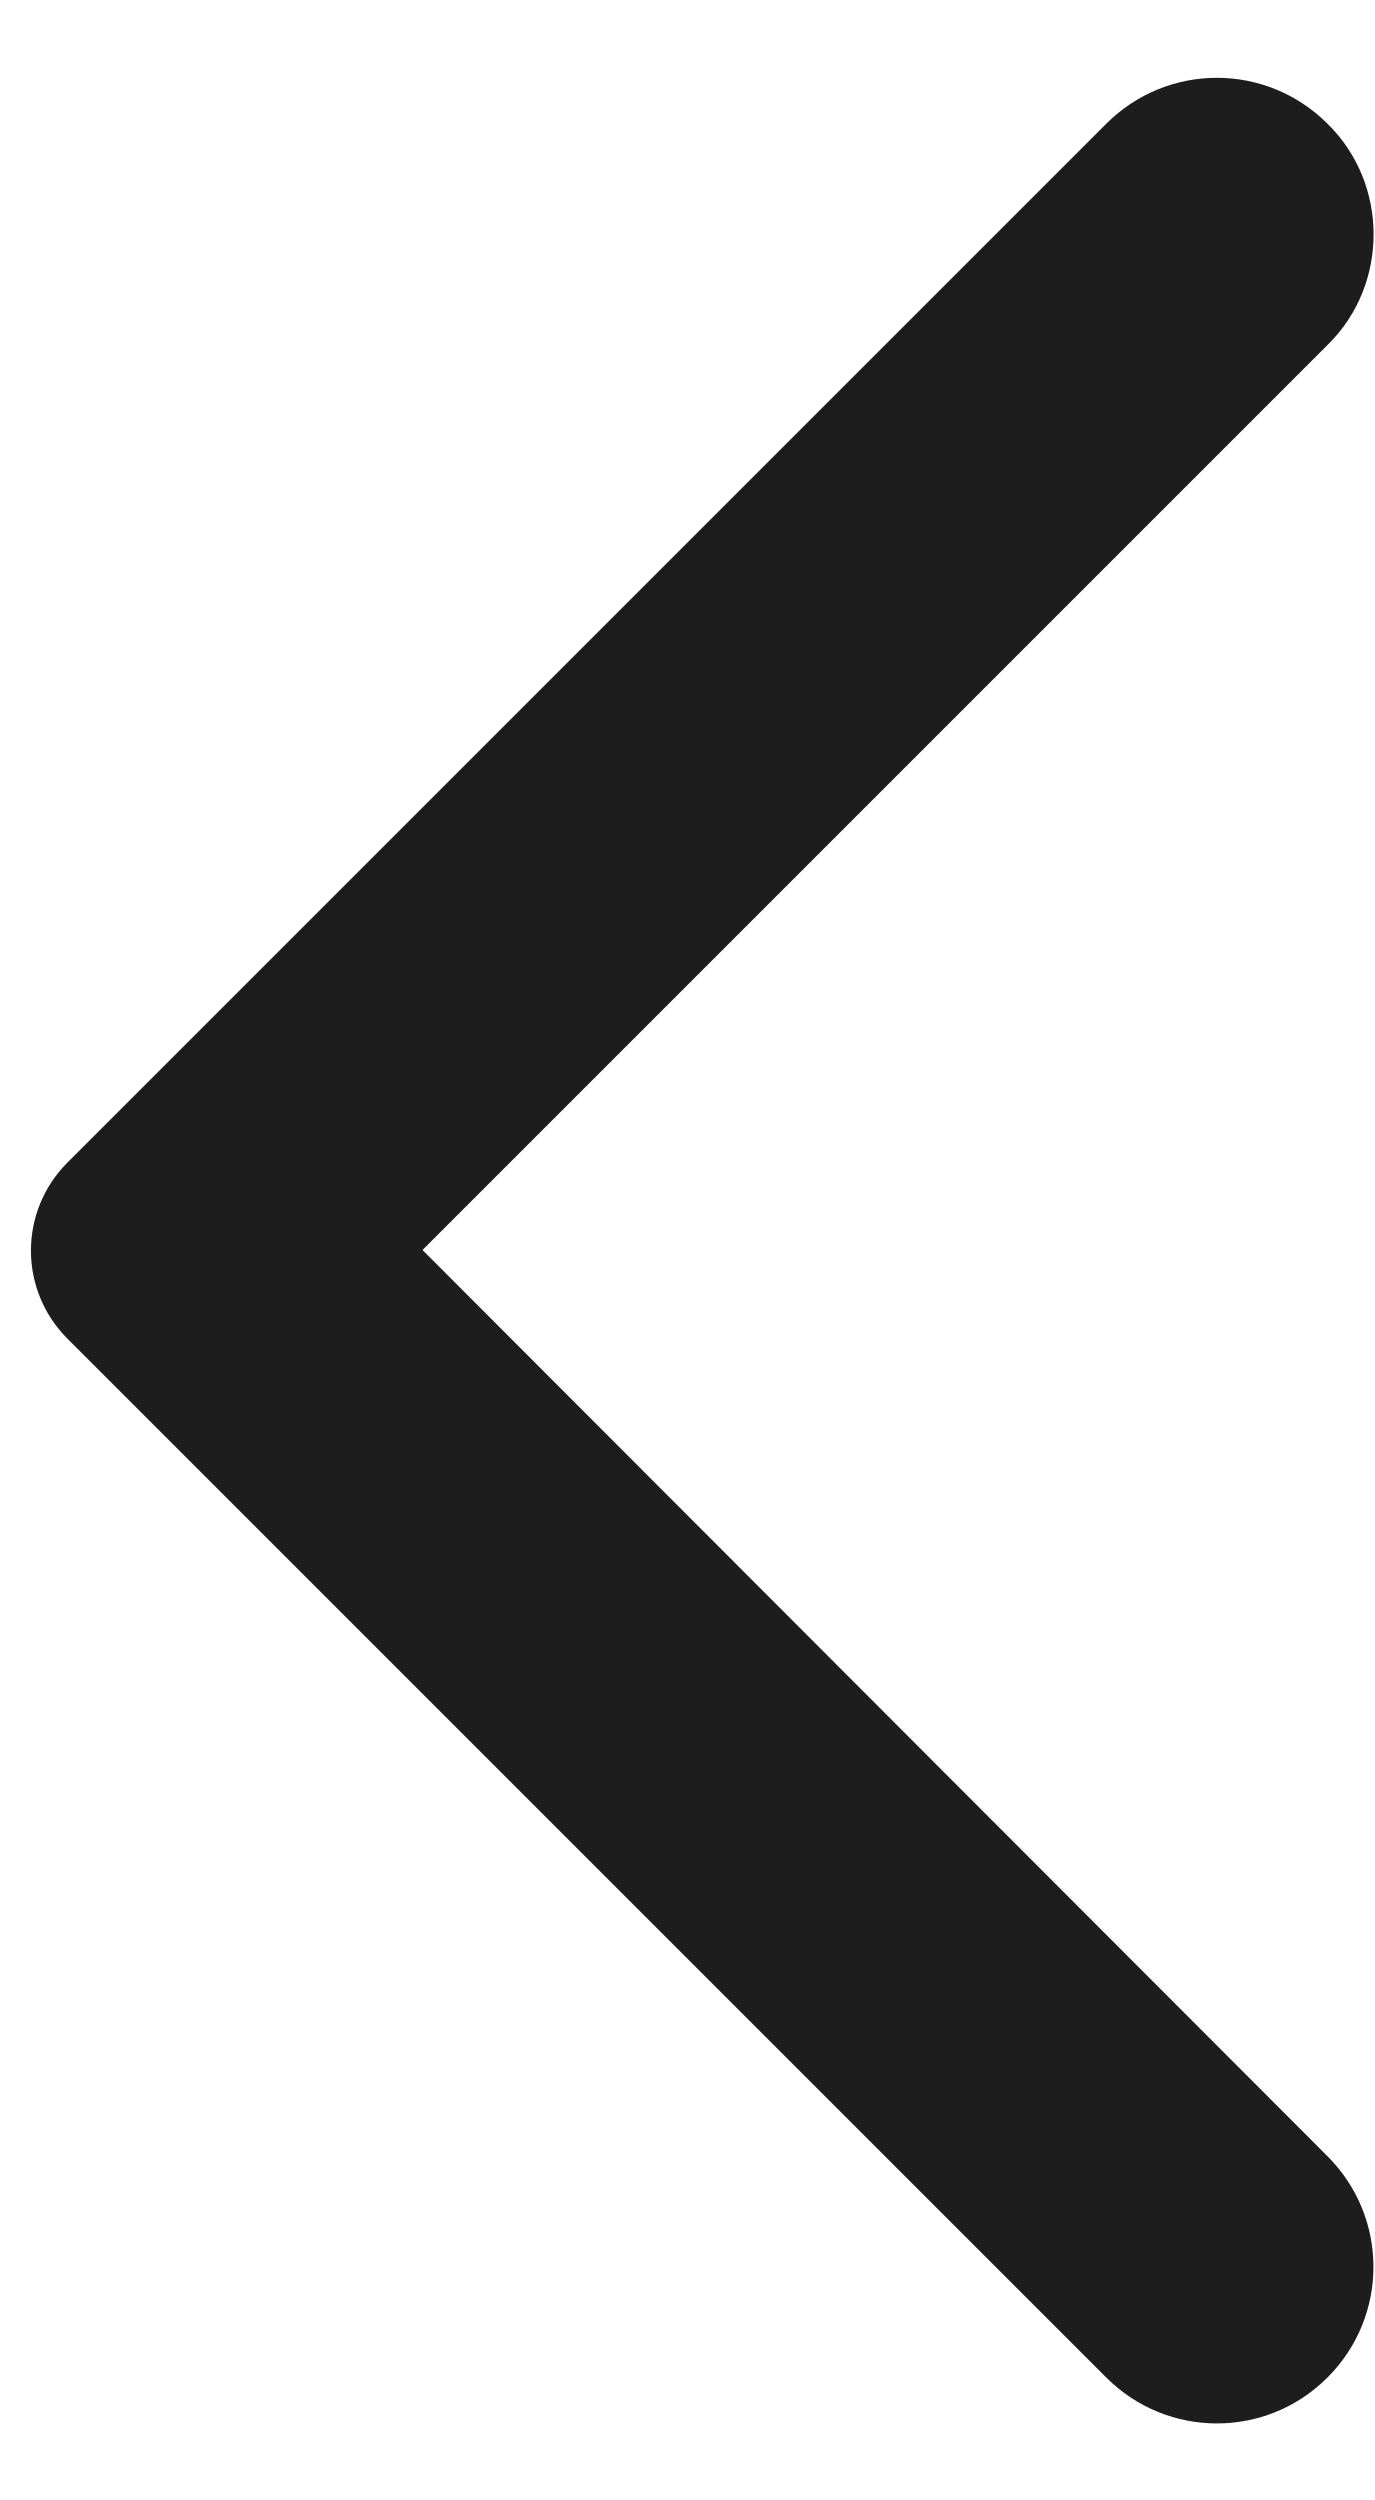
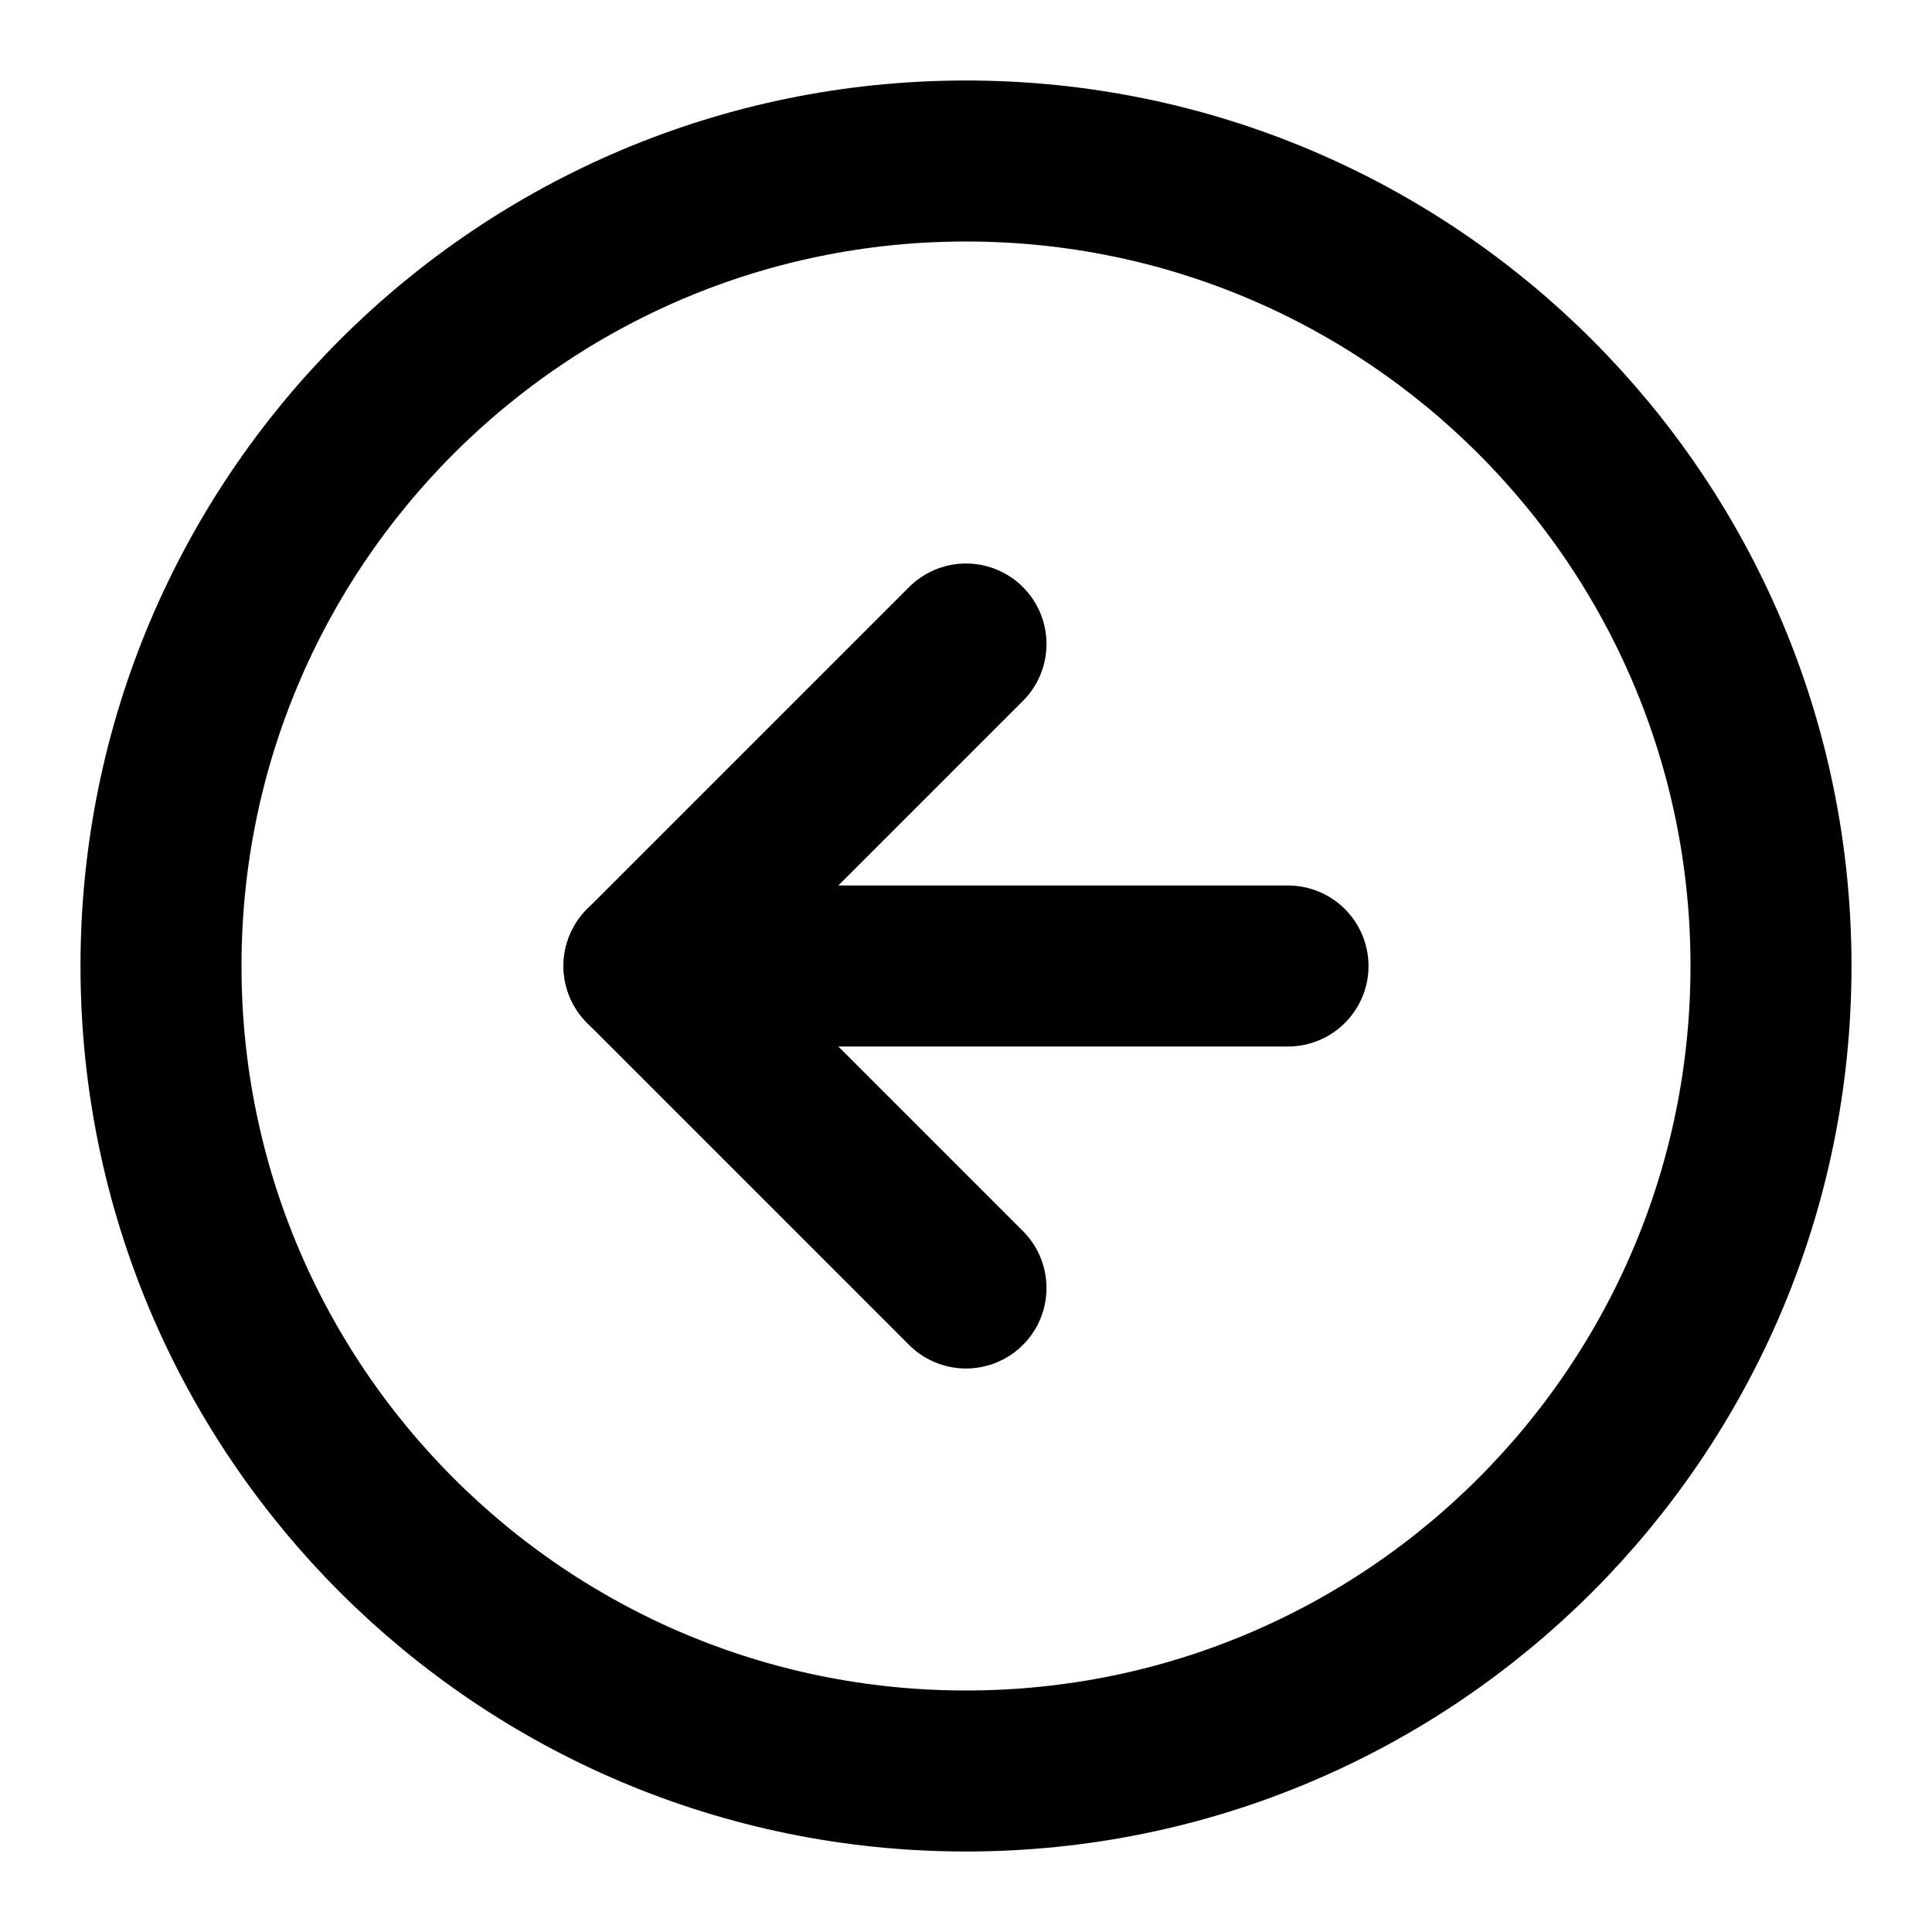
- <svg xmlns="http://www.w3.org/2000/svg" width="11px" height="20px" viewBox="0 0 11 20" version="1.1">
-   <g id="Icons" stroke="none" stroke-width="1" fill="none" fill-rule="evenodd">
-     <g id="Rounded" transform="translate(-548, -3434)">
-       <g id="Navigation" transform="translate(100, 3378)">
-         <g id="-Round-/-Navigation-/-arrow_back_ios" transform="translate(442, 54)">
-           <g>
-             <polygon id="Path" opacity="0.87" points="0 0 24 0 24 24 0 24" />
-             <path d="M16.62,2.99 C16.13,2.5 15.34,2.5 14.85,2.99 L6.54,11.3 C6.15,11.69 6.15,12.32 6.54,12.71 L14.85,21.02 C15.34,21.51 16.13,21.51 16.62,21.02 C17.11,20.53 17.11,19.74 16.62,19.25 L9.38,12 L16.63,4.75 C17.11,4.27 17.11,3.47 16.62,2.99 Z" id="🔹-Icon-Color" fill="#1D1D1D" />
-           </g>
-         </g>
-       </g>
-     </g>
-   </g>
+ <svg xmlns="http://www.w3.org/2000/svg" viewBox="0 0 24 24" fill="none" stroke="currentColor" stroke-width="2" stroke-linecap="round" stroke-linejoin="round" class="feather feather-arrow-left-circle">
+   <circle cx="12" cy="12" r="10" />
+   <polyline points="12 8 8 12 12 16" />
+   <line x1="16" y1="12" x2="8" y2="12" />
</svg>
